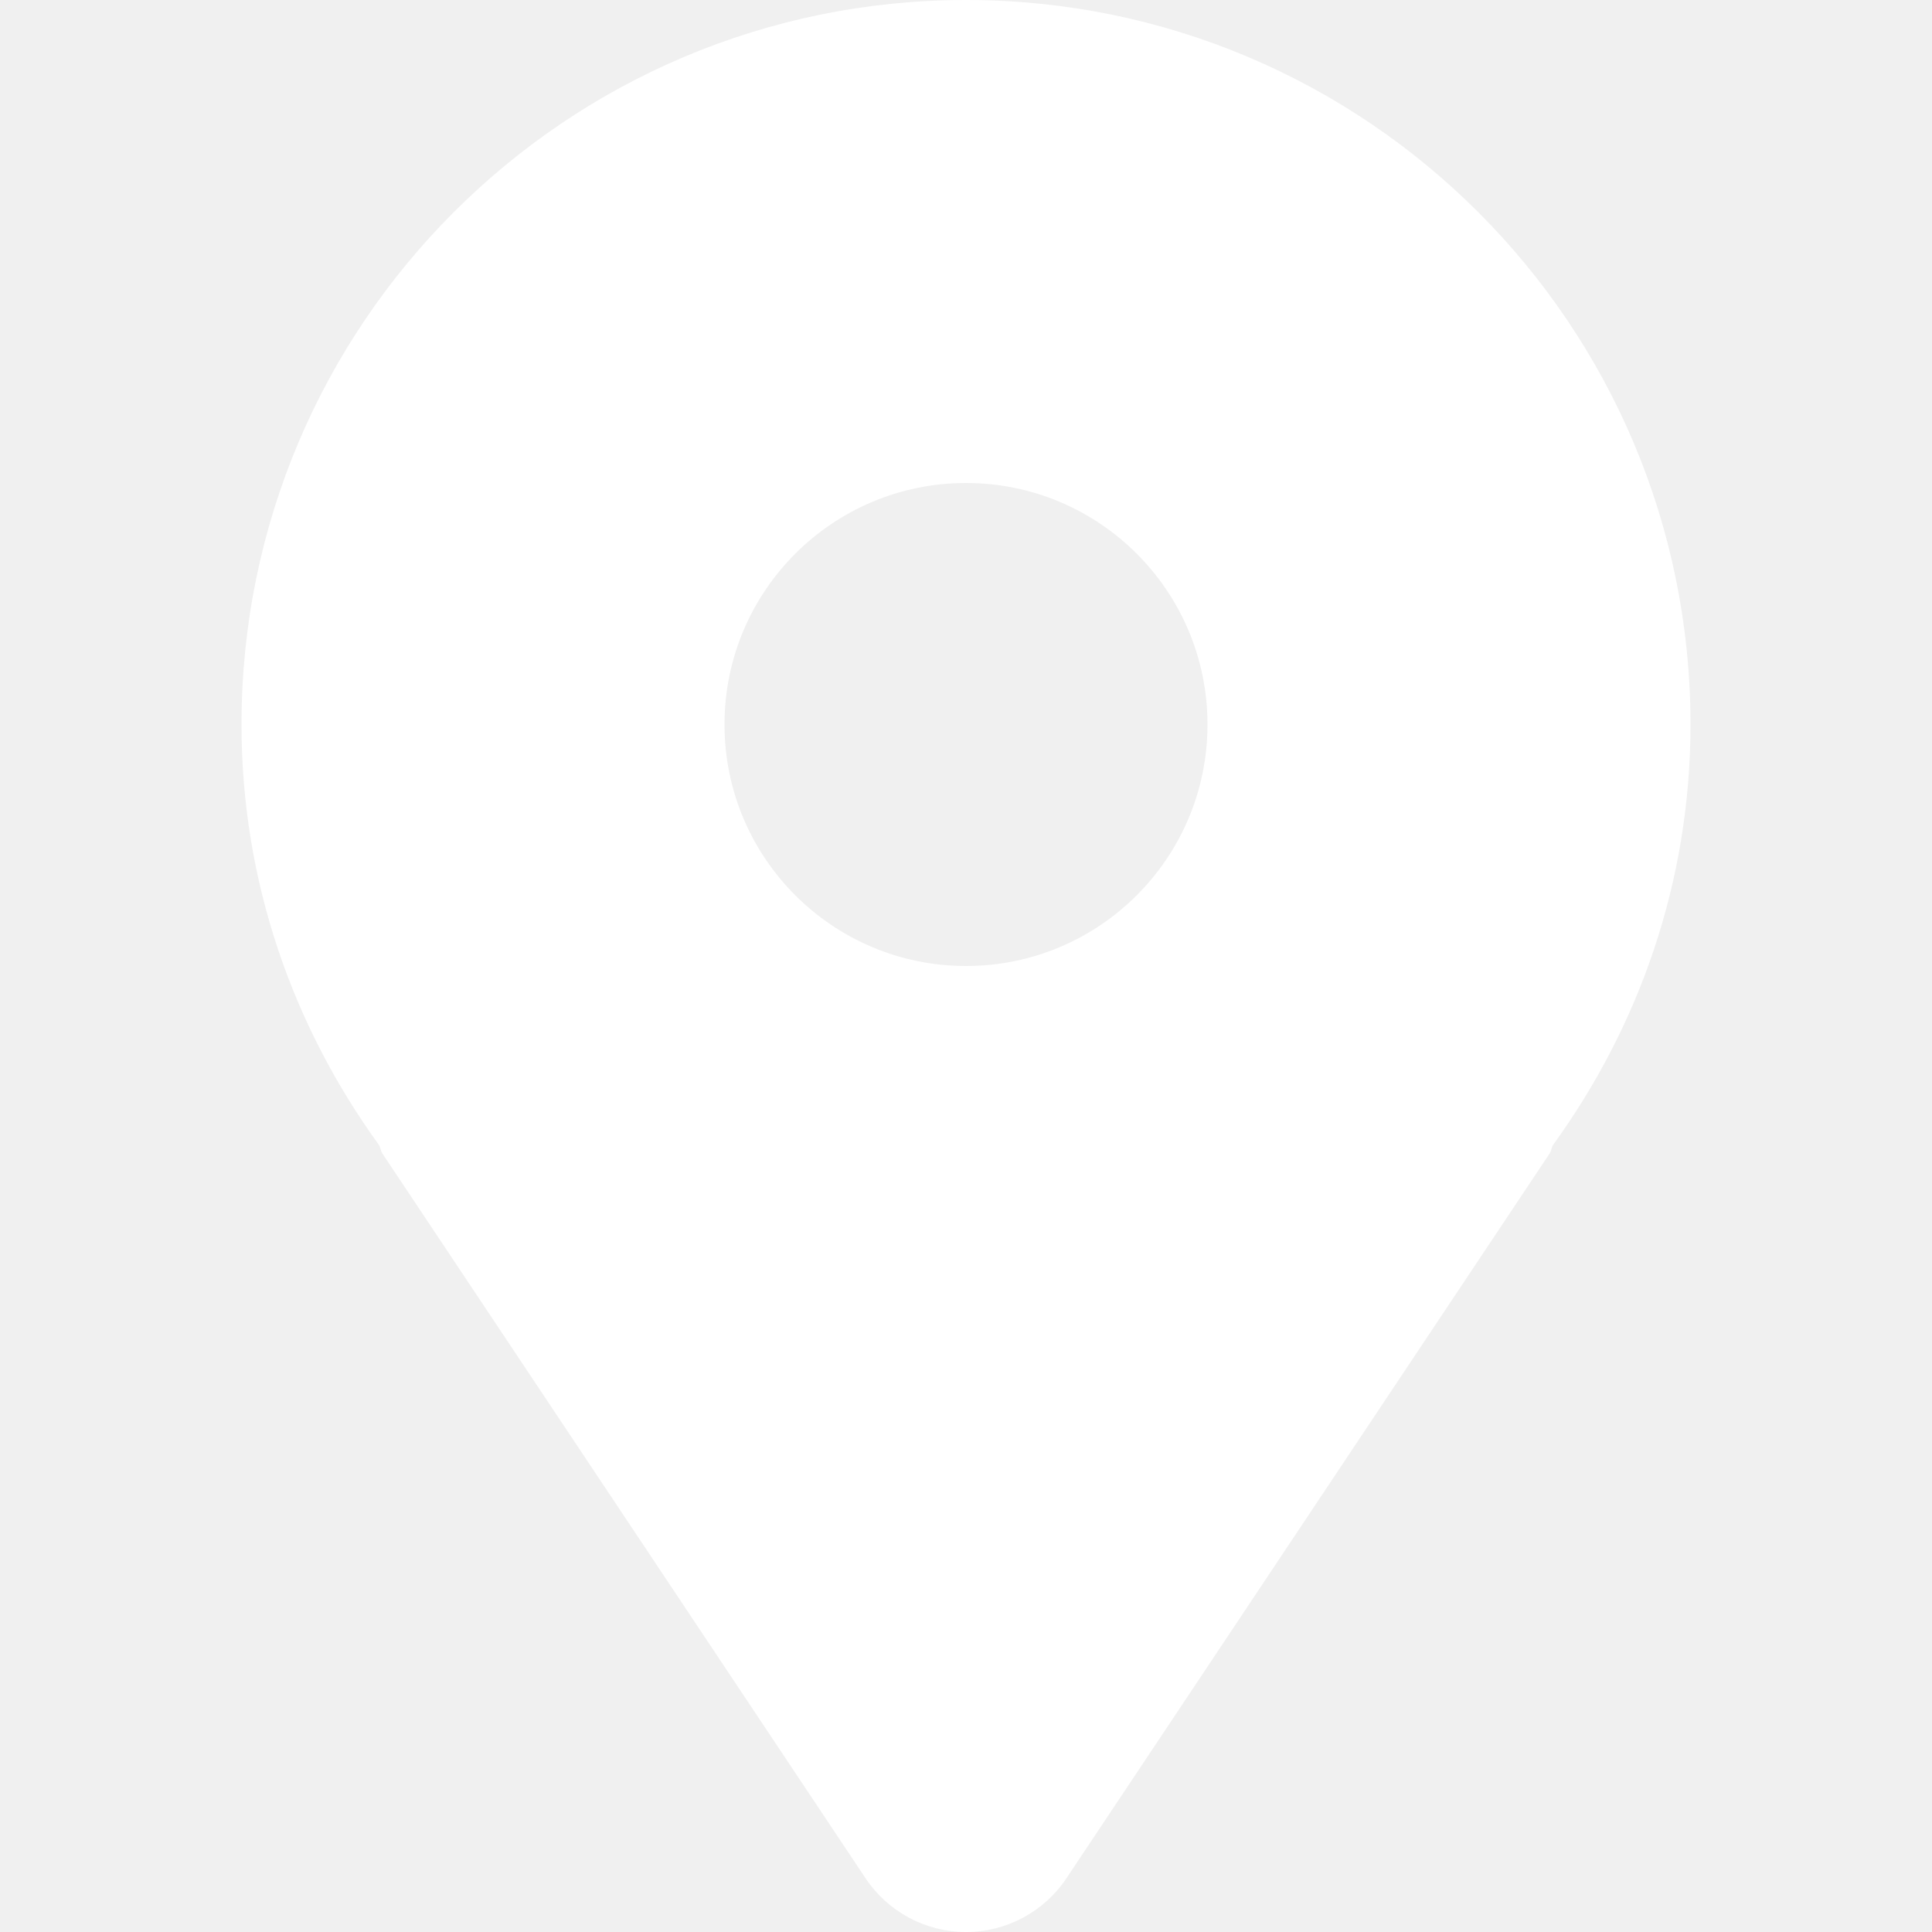
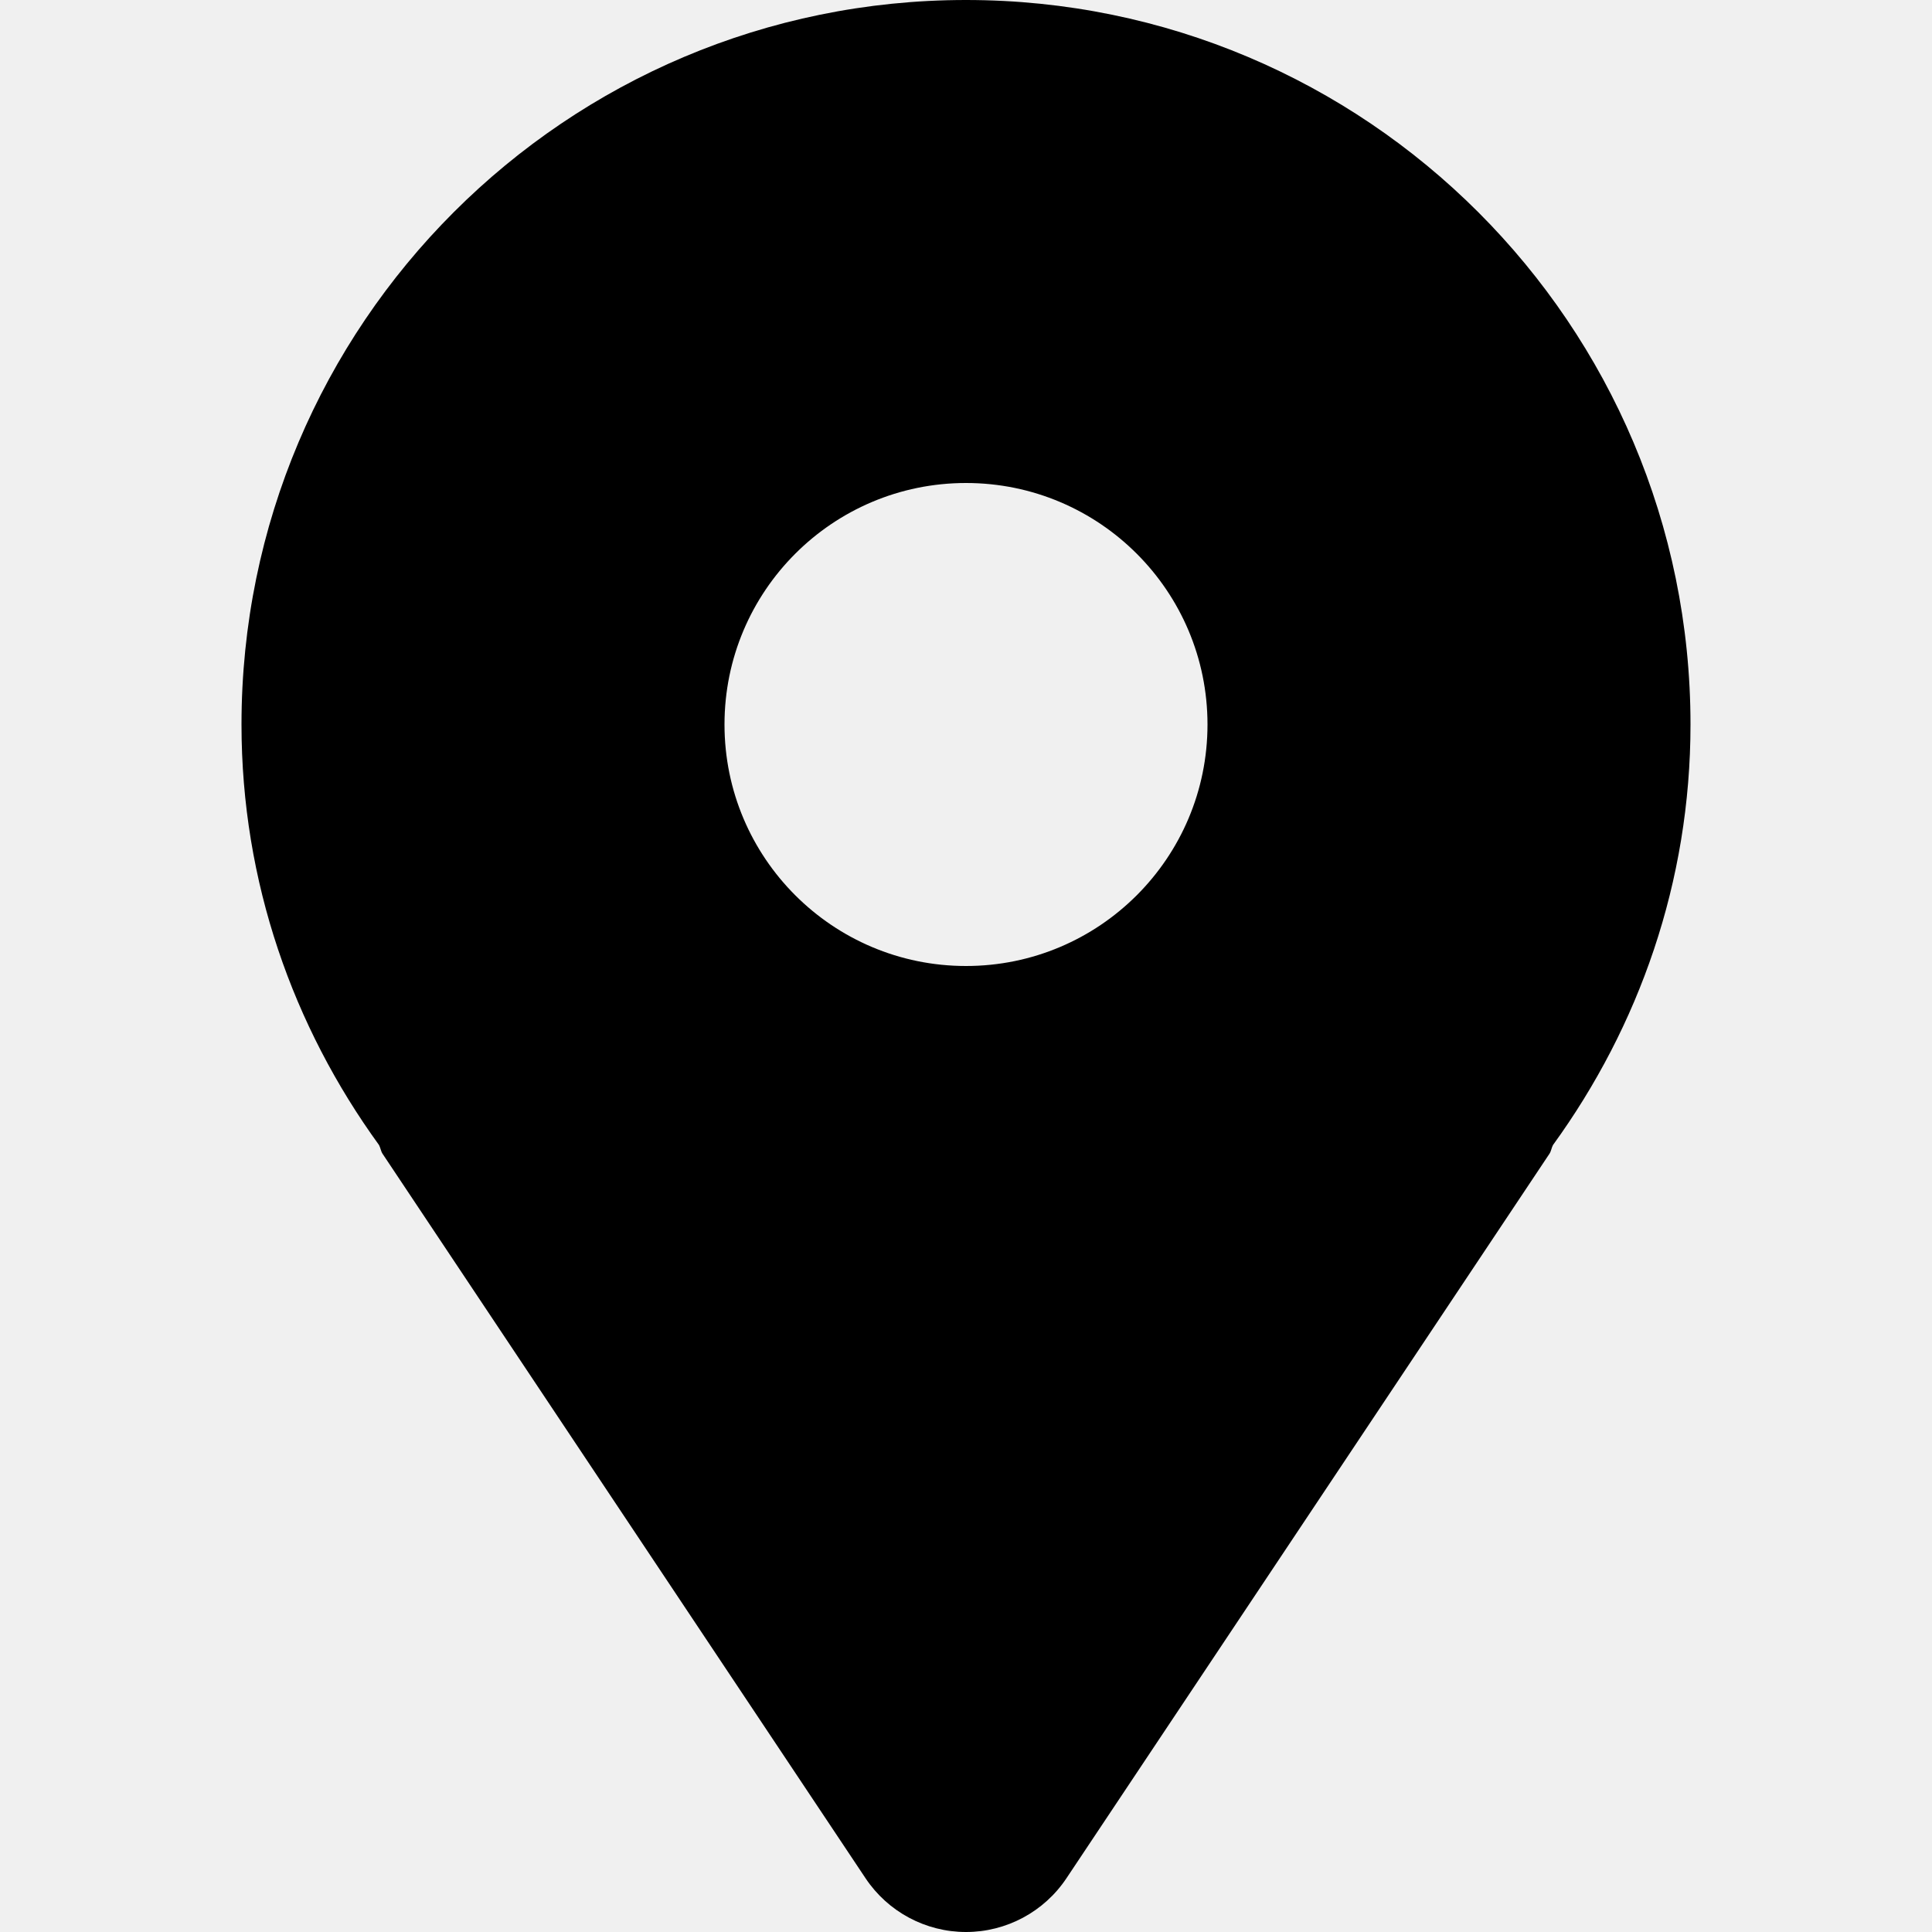
- <svg xmlns="http://www.w3.org/2000/svg" version="1.0" id="Layer_1" width="800px" height="800px" viewBox="0 0 64 64" enable-background="new 0 0 64 64" xml:space="preserve" fill="#000000">
+ <svg xmlns="http://www.w3.org/2000/svg" version="1.0" id="Layer_1" width="800px" height="800px" viewBox="0 0 64 64" enable-background="new 0 0 64 64" xml:space="preserve" fill="#fff">
  <g id="SVGRepo_bgCarrier" stroke-width="0" />
  <g id="SVGRepo_tracerCarrier" stroke-linecap="round" stroke-linejoin="round" />
  <g id="SVGRepo_iconCarrier">
-     <path fill="#fff" d="M32,0C18.746,0,8,10.746,8,24c0,5.219,1.711,10.008,4.555,13.93c0.051,0.094,0.059,0.199,0.117,0.289l16,24 C29.414,63.332,30.664,64,32,64s2.586-0.668,3.328-1.781l16-24c0.059-0.09,0.066-0.195,0.117-0.289C54.289,34.008,56,29.219,56,24 C56,10.746,45.254,0,32,0z M32,32c-4.418,0-8-3.582-8-8s3.582-8,8-8s8,3.582,8,8S36.418,32,32,32z" />
+     <path fill="#000" d="M32,0C18.746,0,8,10.746,8,24c0,5.219,1.711,10.008,4.555,13.93c0.051,0.094,0.059,0.199,0.117,0.289l16,24 C29.414,63.332,30.664,64,32,64s2.586-0.668,3.328-1.781l16-24c0.059-0.09,0.066-0.195,0.117-0.289C54.289,34.008,56,29.219,56,24 C56,10.746,45.254,0,32,0z M32,32c-4.418,0-8-3.582-8-8s3.582-8,8-8s8,3.582,8,8S36.418,32,32,32z" />
  </g>
</svg>
